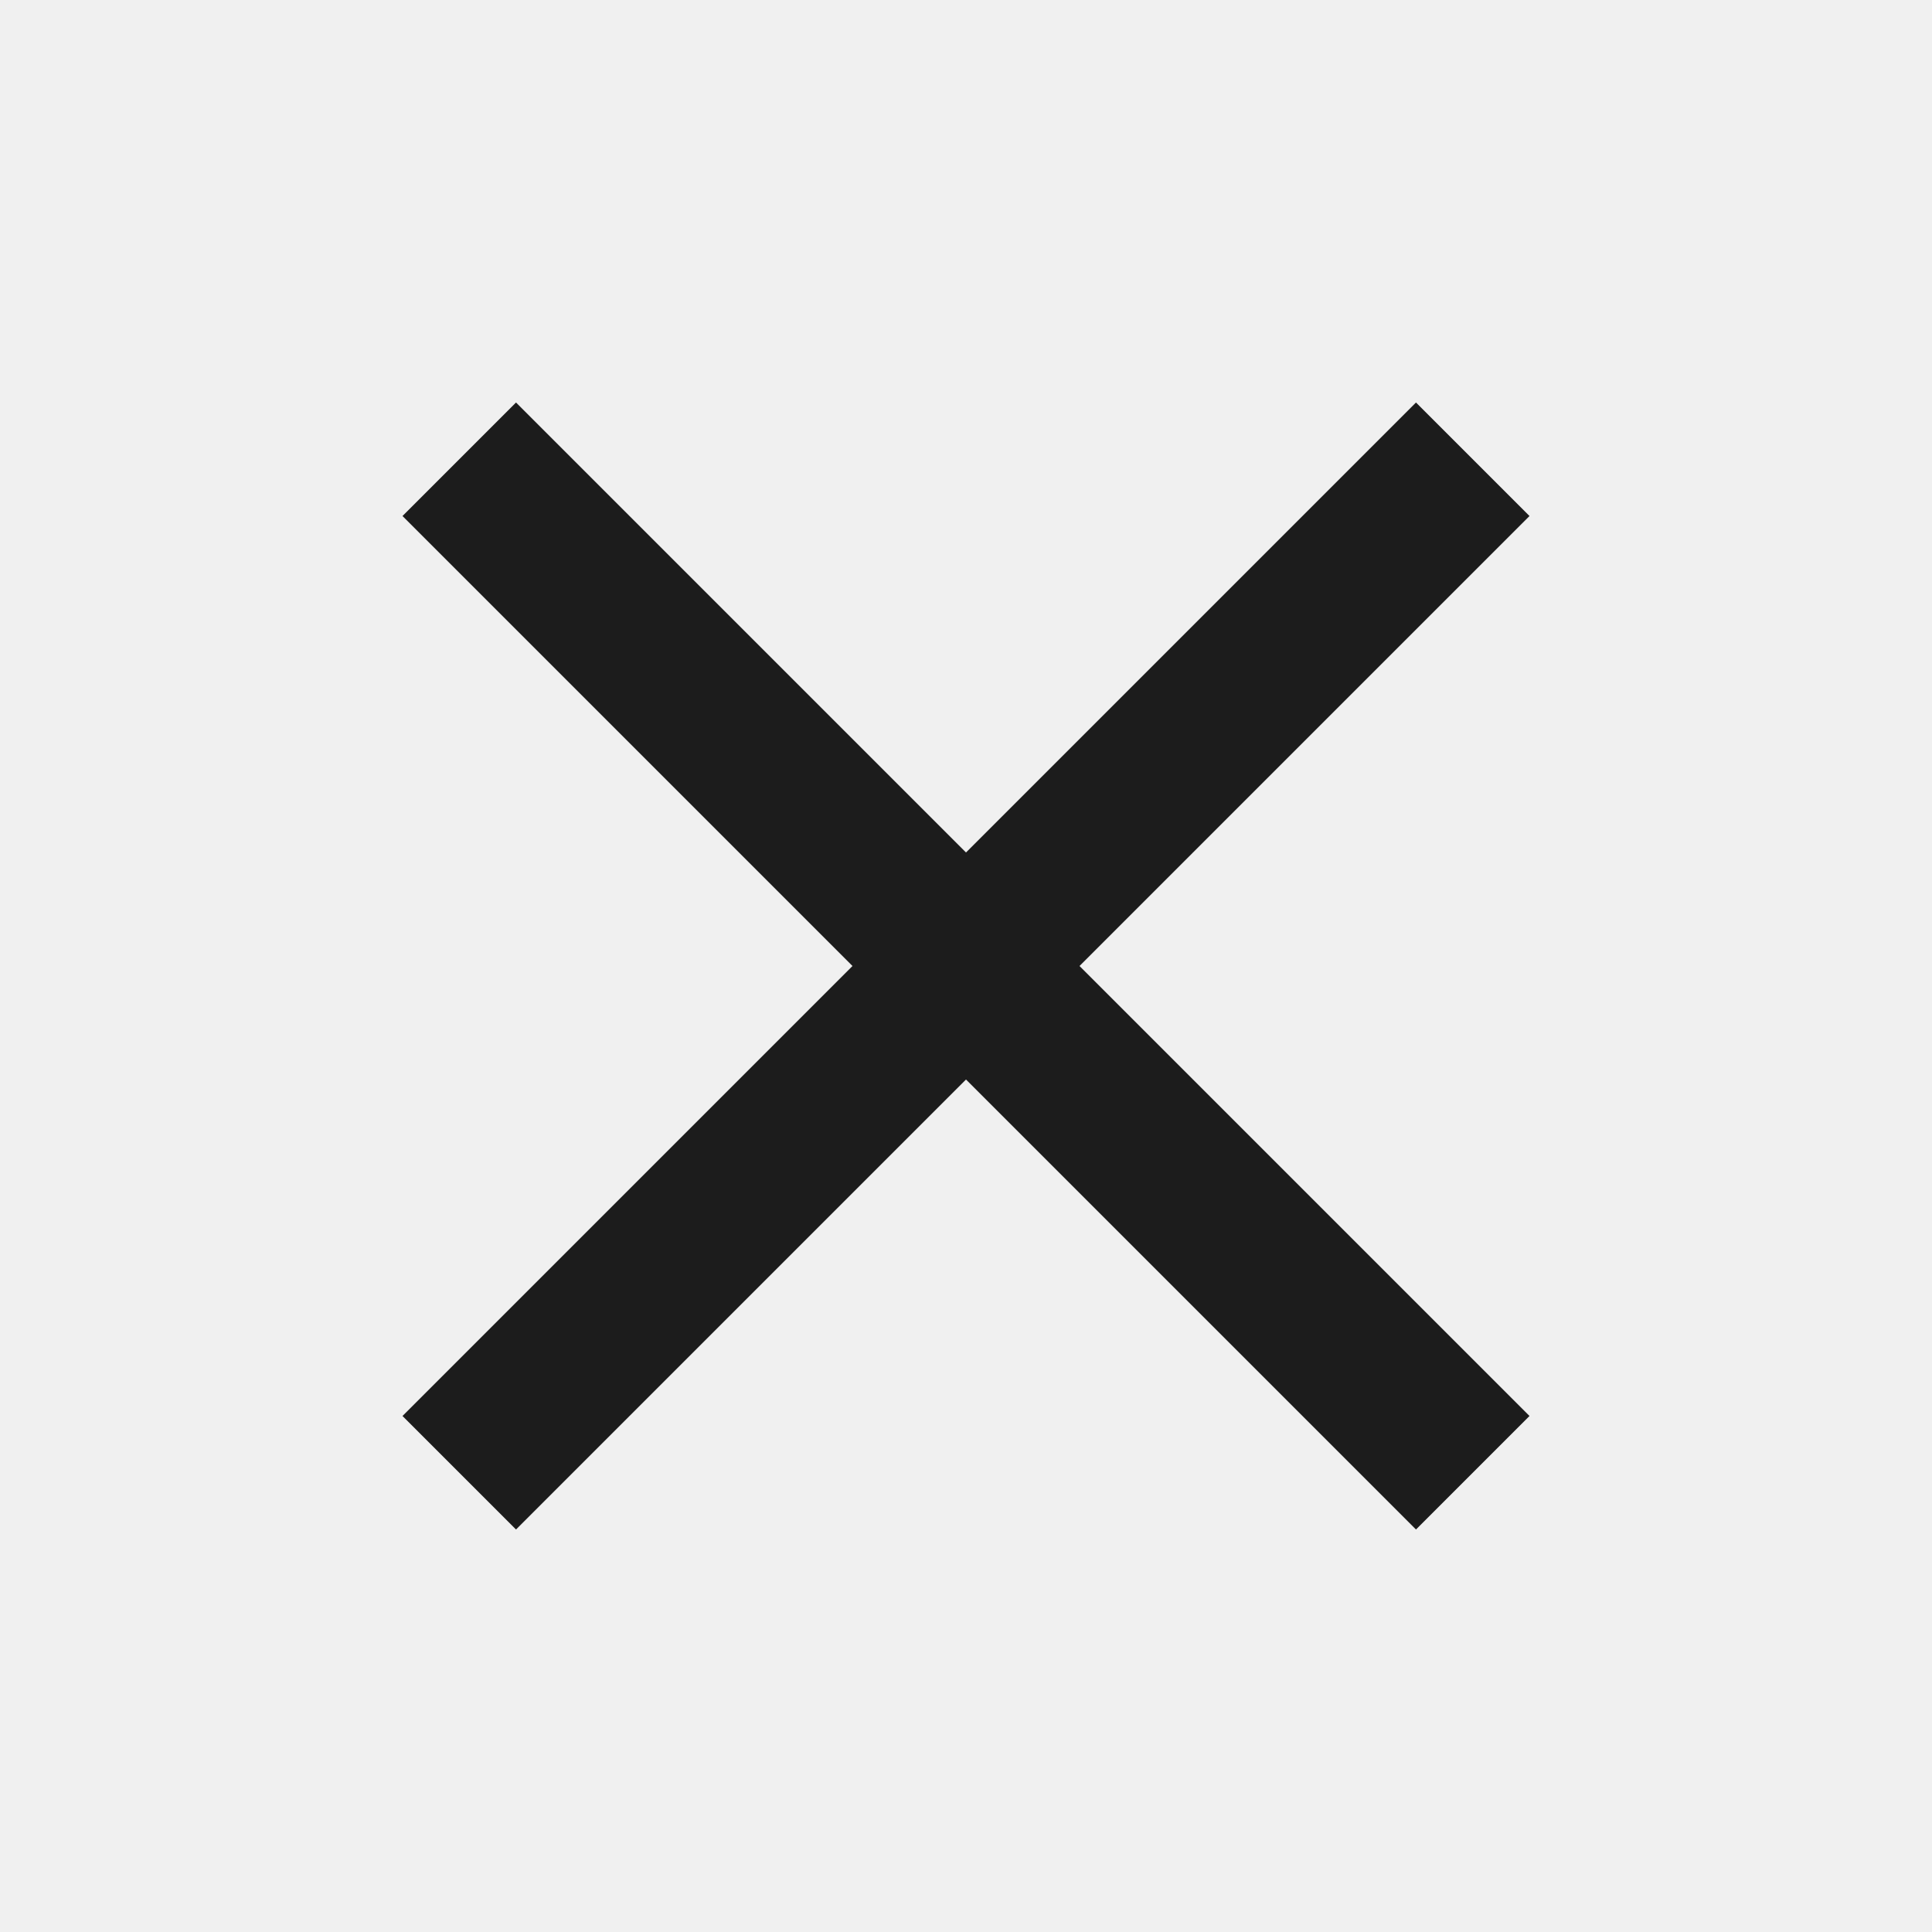
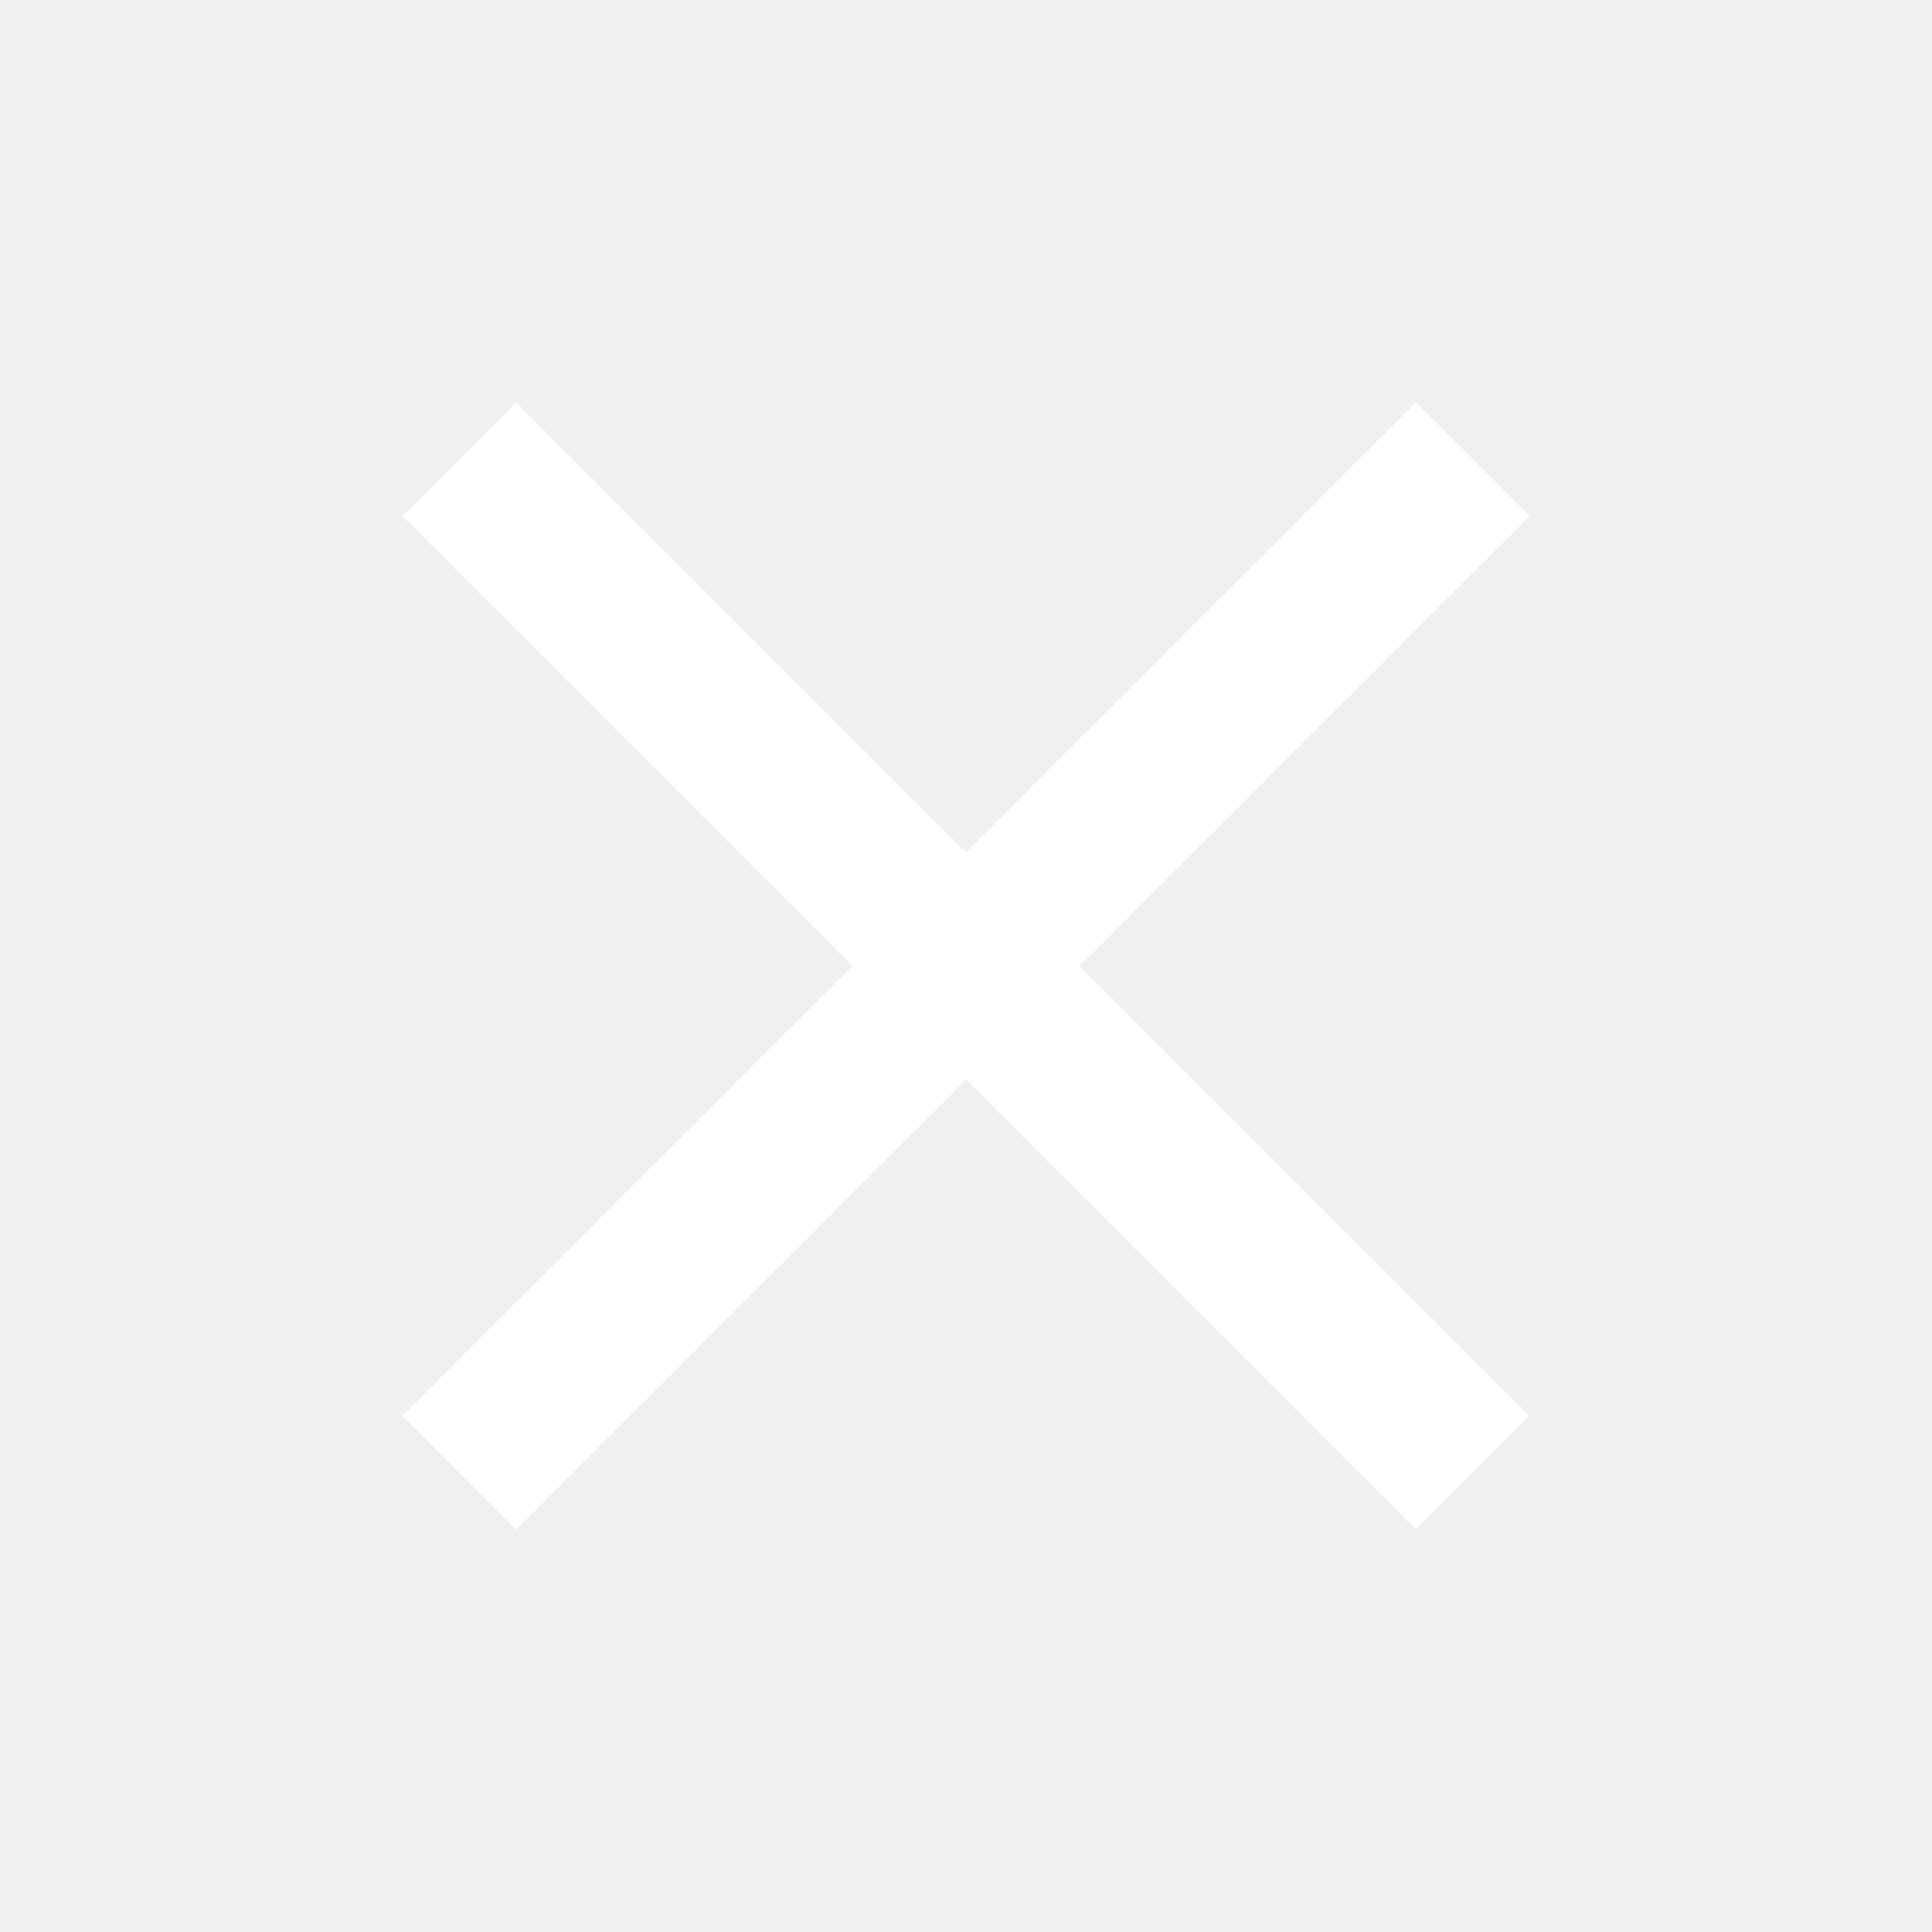
<svg xmlns="http://www.w3.org/2000/svg" width="36" height="36" viewBox="0 0 36 36" fill="none">
-   <path d="M28.5 9.615L26.385 7.5L18 15.885L9.615 7.5L7.5 9.615L15.885 18L7.5 26.385L9.615 28.5L18 20.115L26.385 28.5L28.5 26.385L20.115 18L28.5 9.615Z" fill="#1c1c1c" />
+   <path d="M28.5 9.615L26.385 7.5L18 15.885L9.615 7.5L7.5 9.615L15.885 18L7.5 26.385L9.615 28.5L18 20.115L26.385 28.5L28.5 26.385L20.115 18L28.5 9.615Z" fill="#ffffff" />
</svg>
